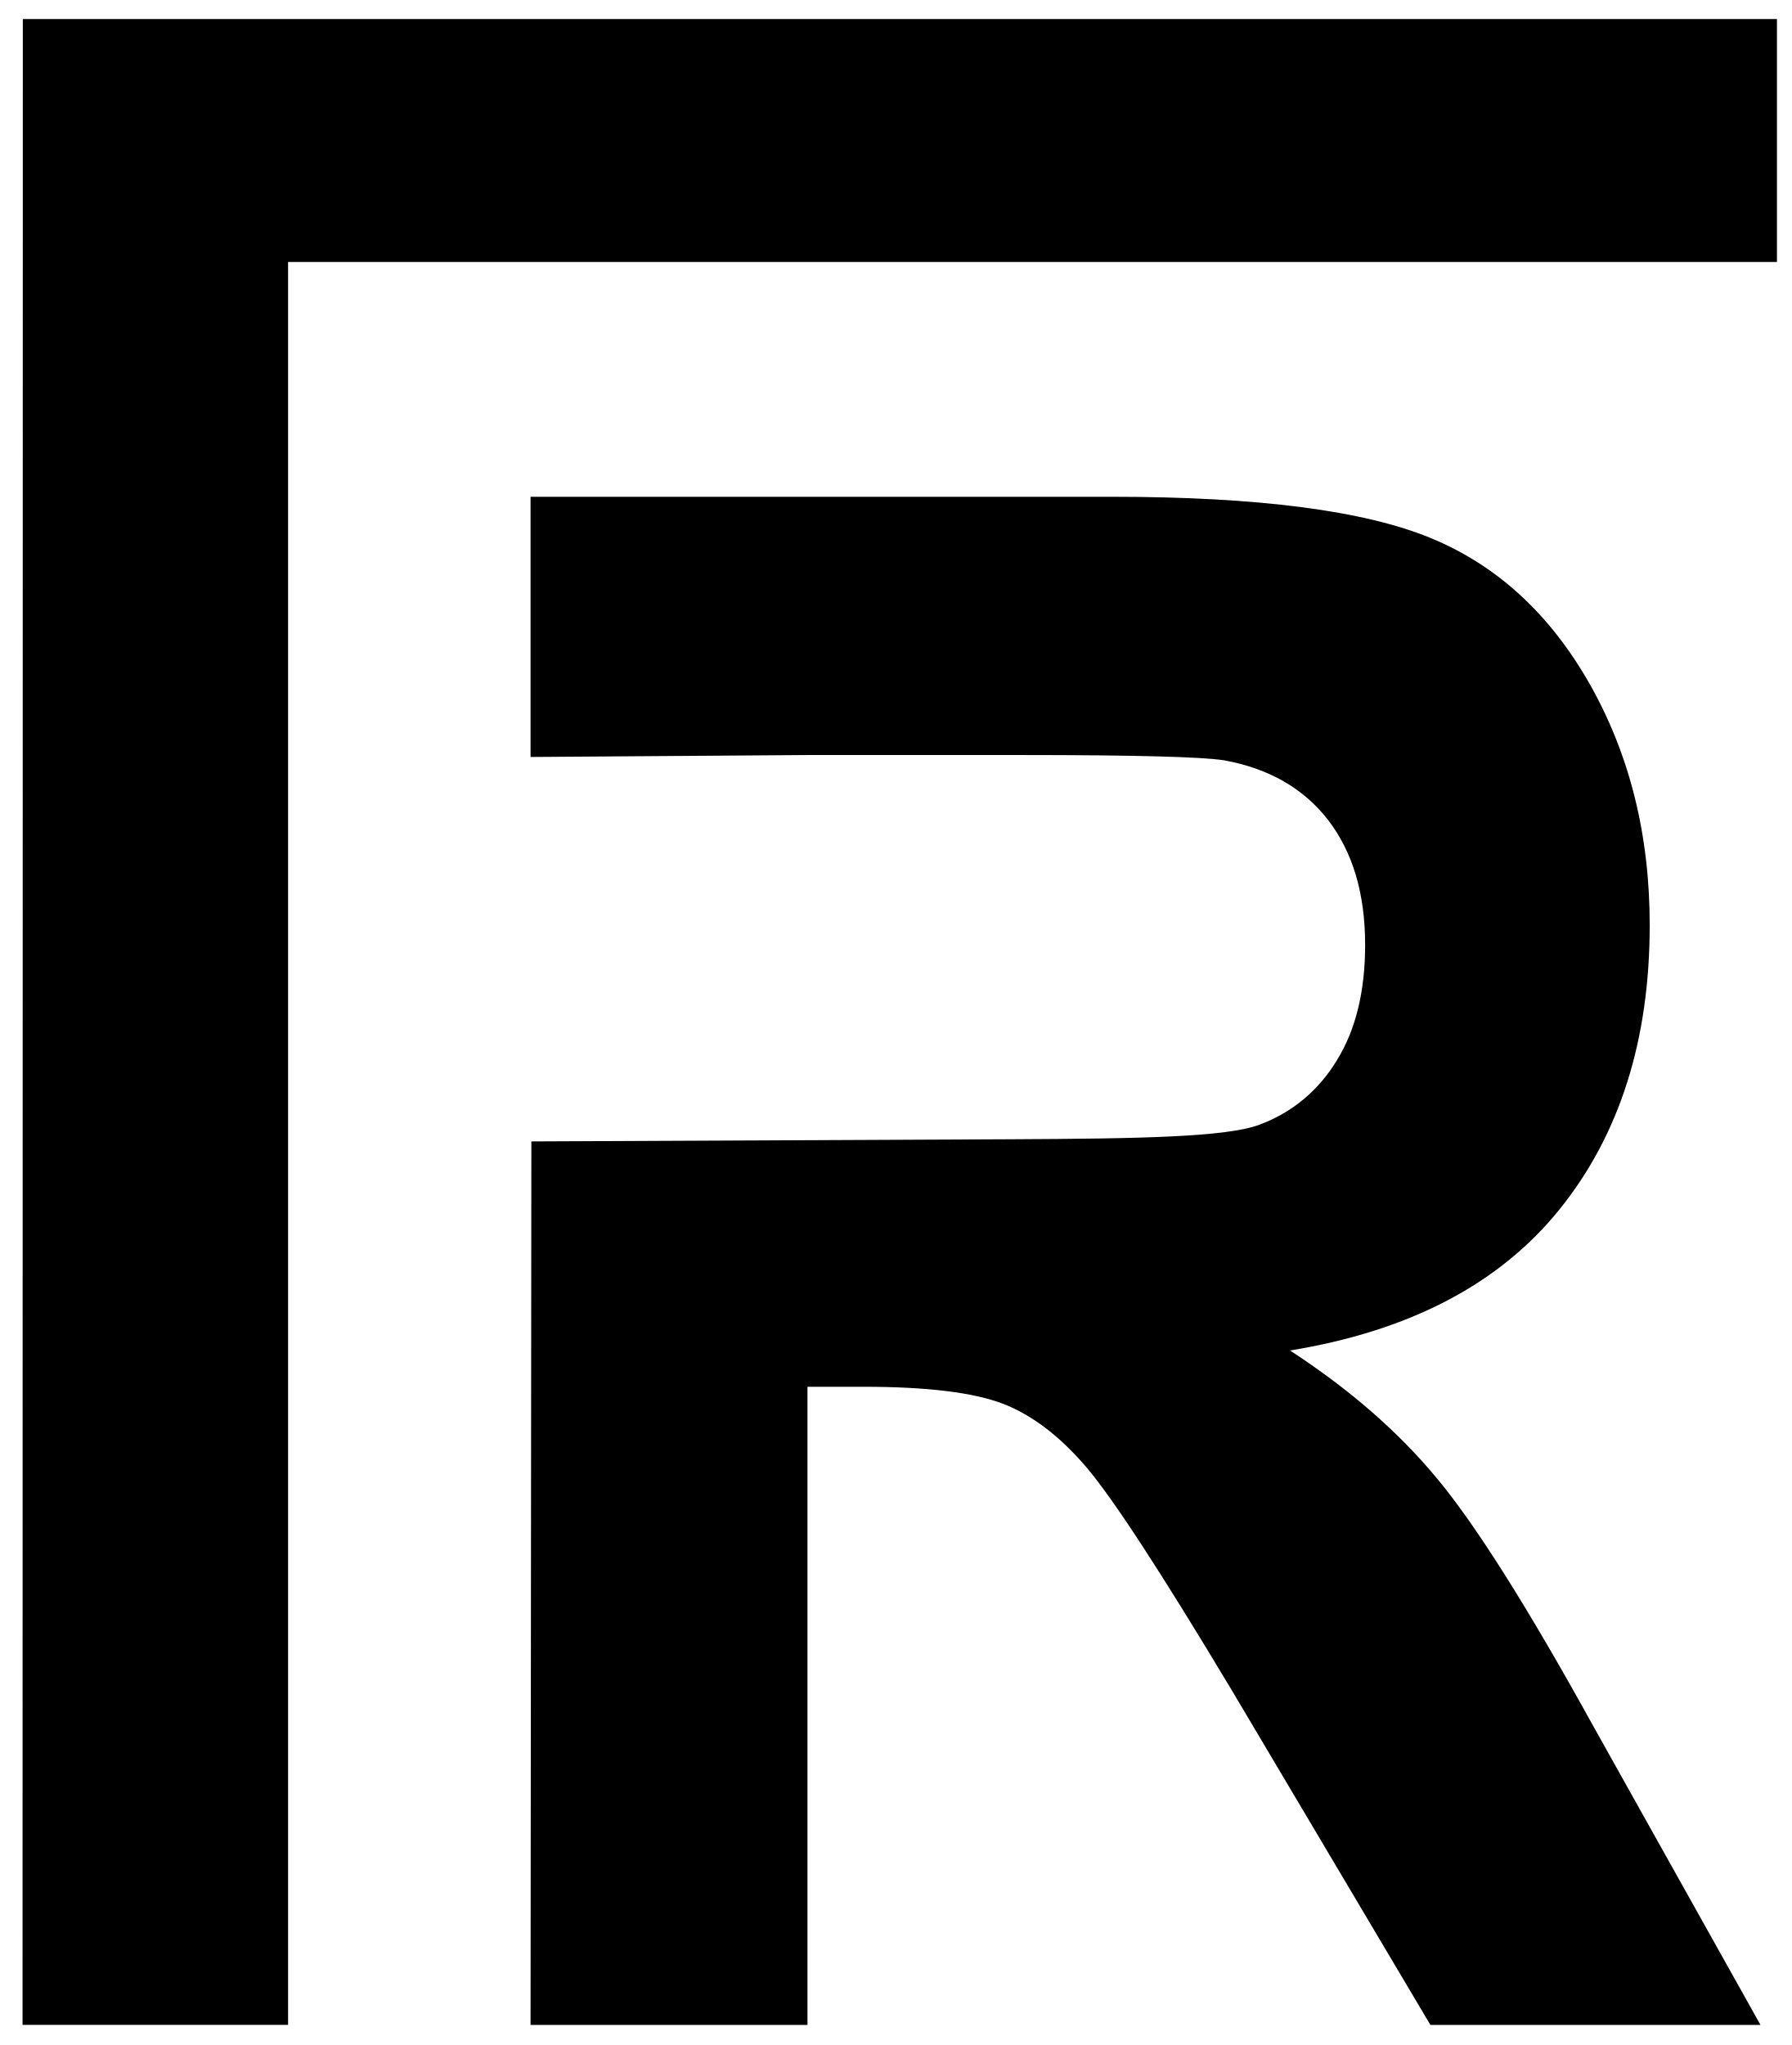
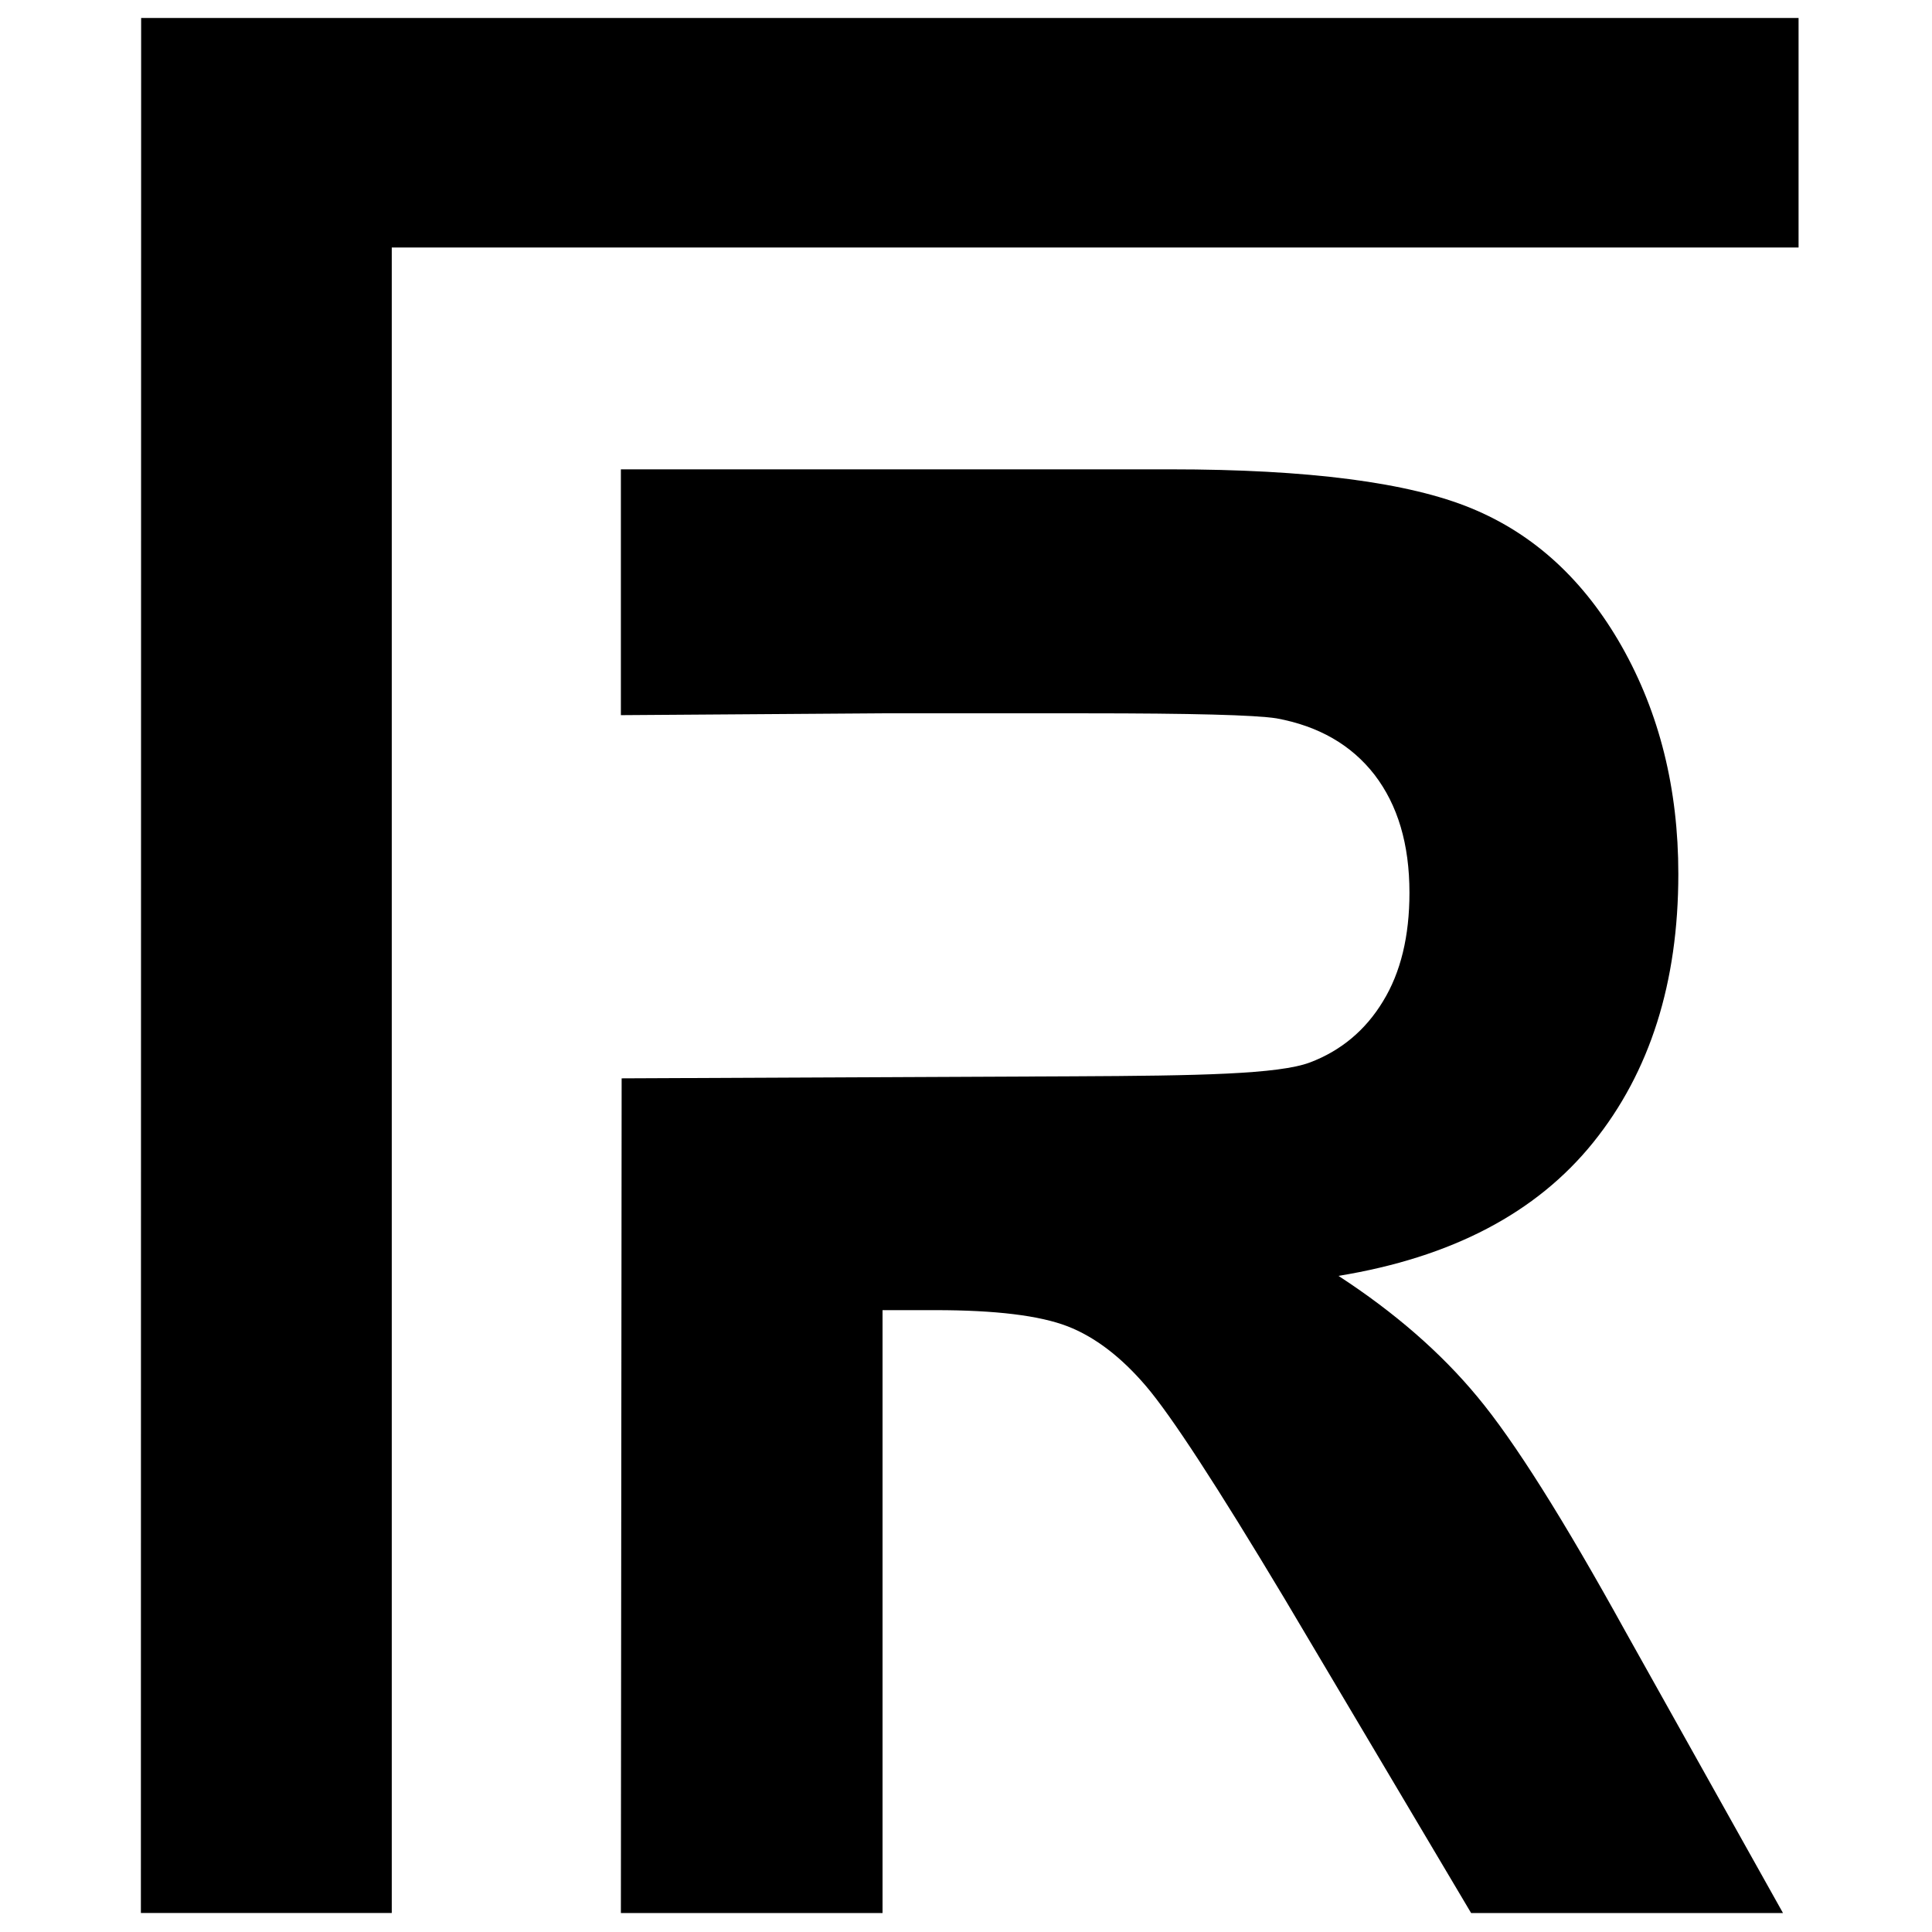
- <svg xmlns="http://www.w3.org/2000/svg" xml:space="preserve" width="2173px" height="2480px" version="1.1" style="shape-rendering:geometricPrecision; text-rendering:geometricPrecision; image-rendering:optimizeQuality; fill-rule:evenodd; clip-rule:evenodd" viewBox="0 0 2173 2480.05">
+ <svg xmlns="http://www.w3.org/2000/svg" xml:space="preserve" width="50px" height="50px" version="1.1" style="shape-rendering:geometricPrecision; text-rendering:geometricPrecision; image-rendering:optimizeQuality; fill-rule:evenodd; clip-rule:evenodd" viewBox="0 0 2173 2480.05">
  <g id="Layer_x0020_1">
    <g id="_1563222167312">
      <g id="_2651767378976">
        <polygon class="fil0" points="27.66,23.07 27.32,2455.65 349.37,2455.65 349.37,317.72 2155.24,317.72 2155.24,23.07 " />
        <path class="fil0" d="M643.48 918.02l0 -315.55 705.34 0c177.21,0 306.16,16.83 386.44,50.03 80.7,33.23 144.81,92.33 193.04,177.3 48.27,85.42 72.6,182.47 72.6,292.05 0,139.34 -36.31,254.1 -109.27,344.68 -72.97,90.59 -181.83,147.54 -326.99,171.27 72.19,47.01 131.64,98.79 178.37,155.28 47.11,56.52 110.4,157.04 189.95,301.13l202.29 361.49 -400.35 0 -240.15 -404.64c-86.1,-143.67 -145.13,-234.24 -177.18,-271.77 -31.66,-37.09 -65.26,-62.99 -100.78,-76.78 -35.92,-13.82 -92.26,-20.72 -169.48,-20.72l-67.95 0 0 773.91 -335.88 0 0.98 -1071.46 580.05 -2.61c160.57,-0.72 263.35,-2.68 303.46,-17.78 39.72,-14.97 71.41,-41.4 93.82,-78.5 22.78,-37.09 33.96,-83.69 33.96,-139.33 0,-62.56 -15.06,-112.58 -44.79,-151.42 -29.72,-38.39 -71.81,-62.57 -125.87,-72.48 -27.39,-4.31 -108.85,-6.46 -244.34,-6.46l-261.39 0 -335.88 2.36 0 0 0 0z" />
      </g>
    </g>
  </g>
</svg>
